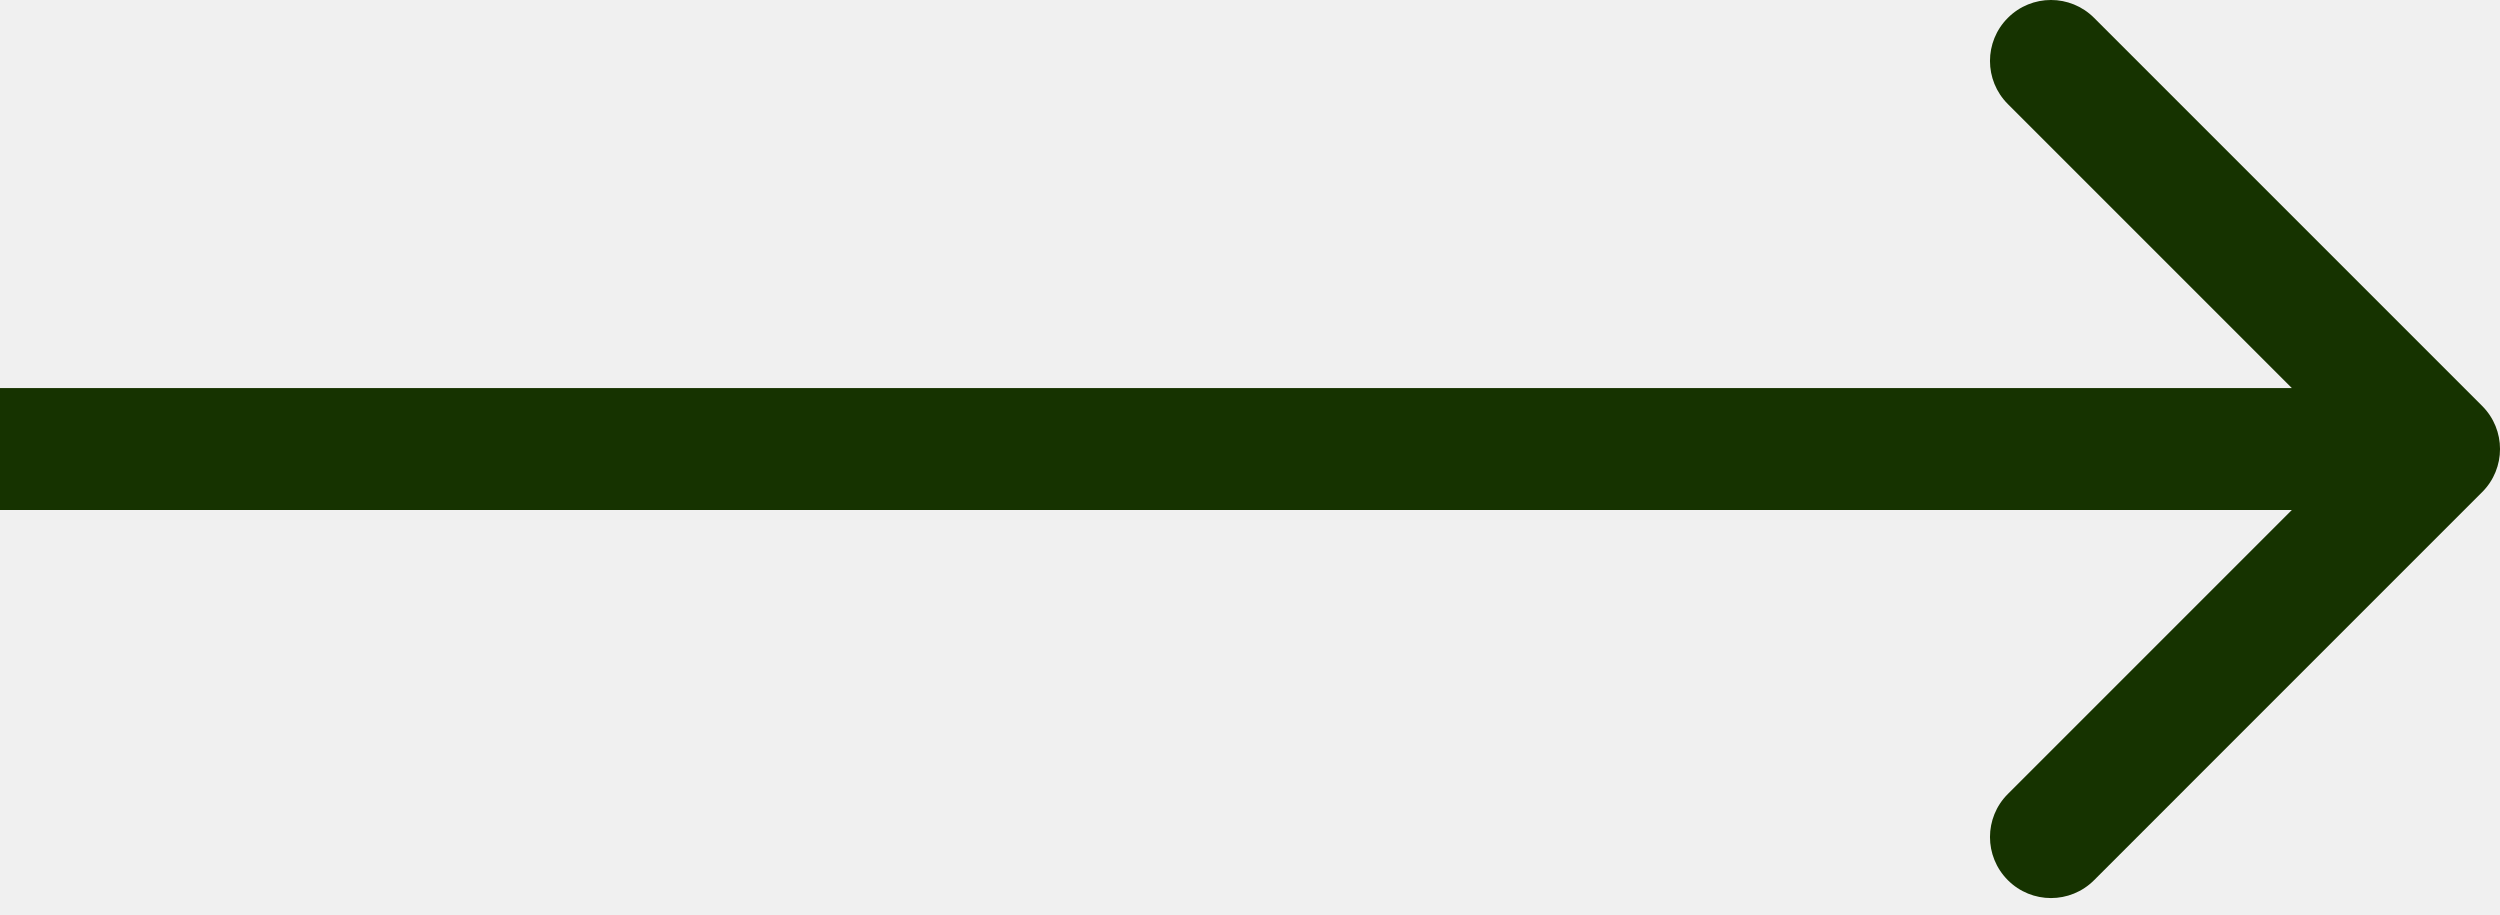
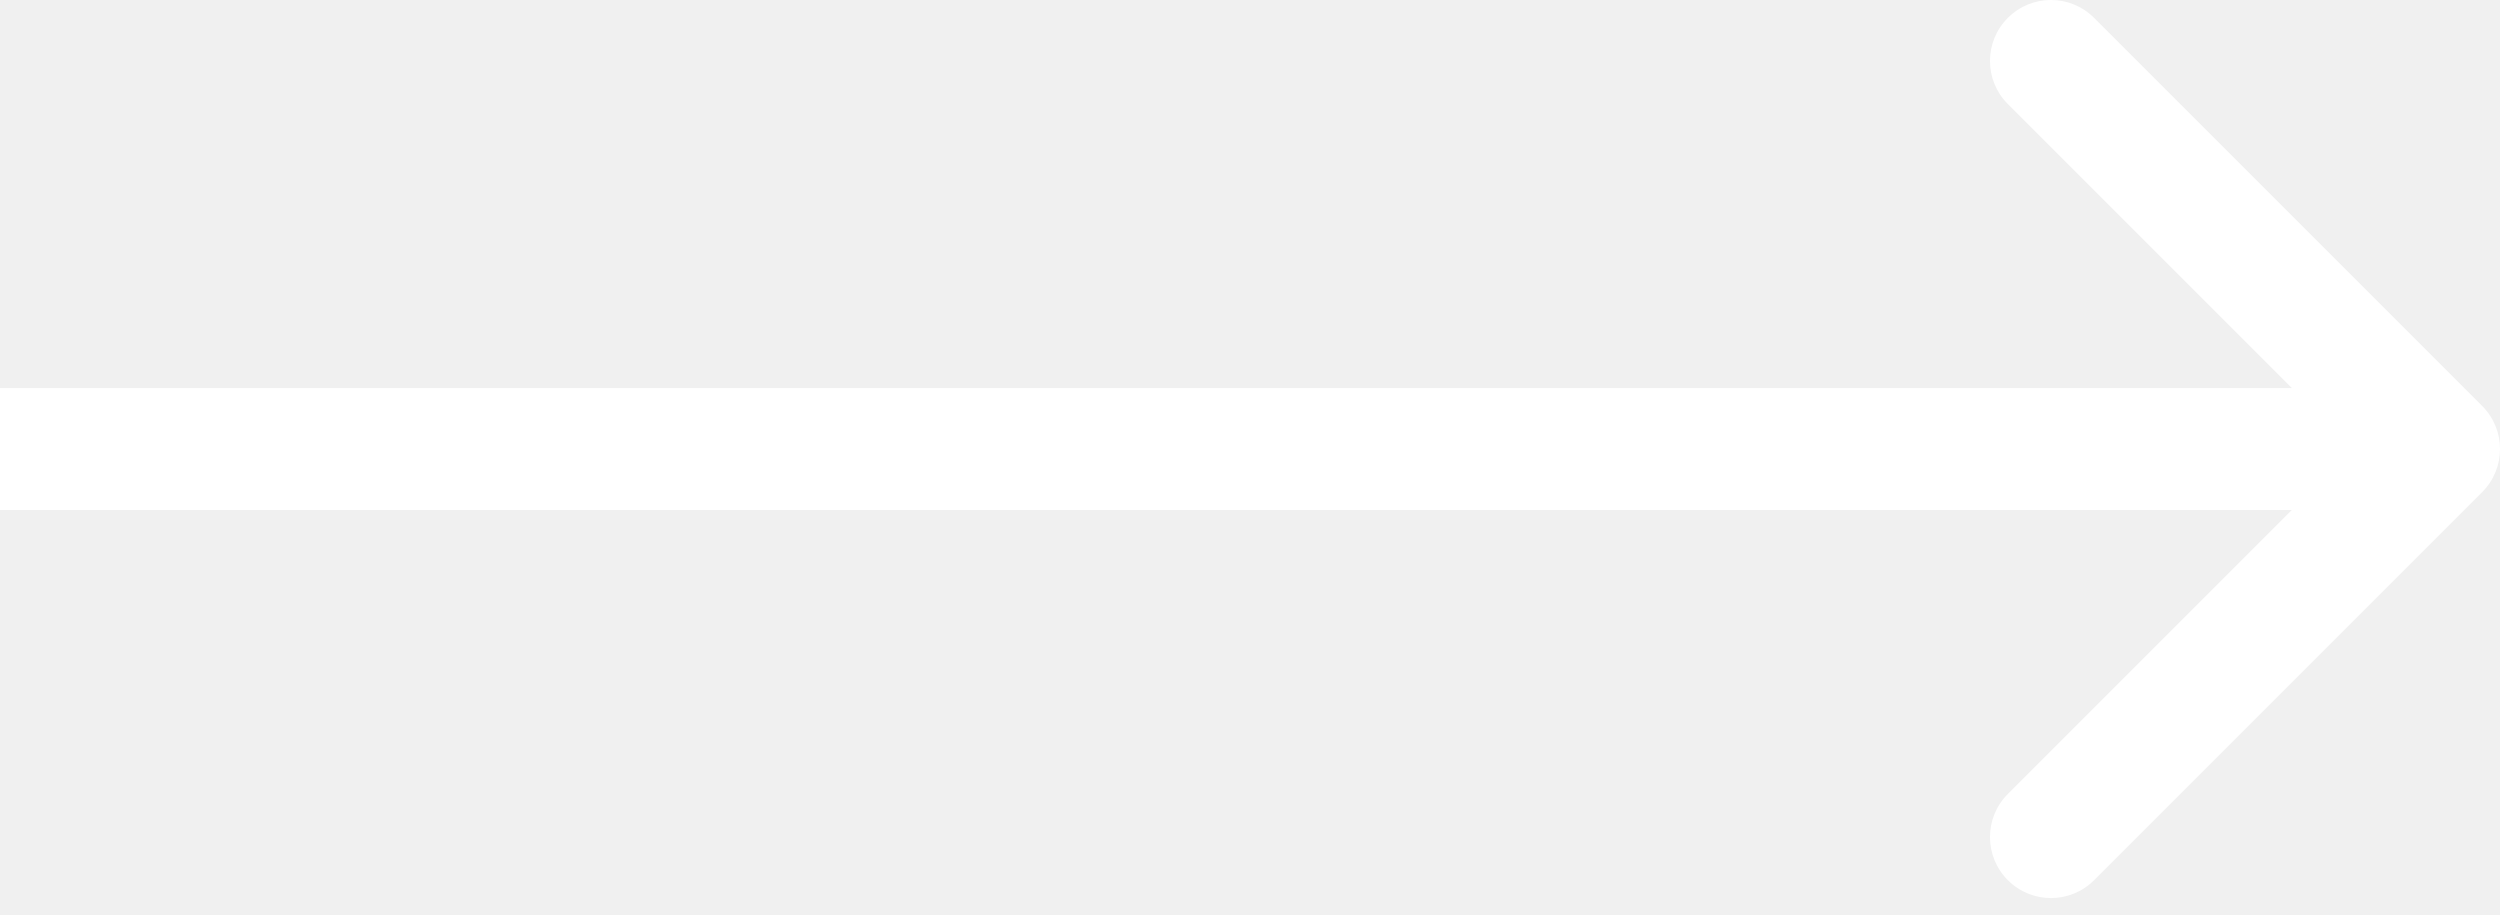
<svg xmlns="http://www.w3.org/2000/svg" width="41" height="15" viewBox="0 0 41 15" fill="none">
-   <path fill-rule="evenodd" clip-rule="evenodd" d="M40.707 6.657C41.098 7.047 41.098 7.681 40.707 8.071L34.343 14.435C33.953 14.826 33.319 14.826 32.929 14.435C32.538 14.044 32.538 13.411 32.929 13.021L37.586 8.364L0 8.364L1.74845e-07 6.364L37.586 6.364L32.929 1.707C32.538 1.317 32.538 0.683 32.929 0.293C33.319 -0.098 33.953 -0.098 34.343 0.293L40.707 6.657Z" fill="#163300" />
+   <path fill-rule="evenodd" clip-rule="evenodd" d="M40.707 6.657C41.098 7.047 41.098 7.681 40.707 8.071L34.343 14.435C33.953 14.826 33.319 14.826 32.929 14.435C32.538 14.044 32.538 13.411 32.929 13.021L37.586 8.364L0 8.364L1.74845e-07 6.364L37.586 6.364L32.929 1.707C32.538 1.317 32.538 0.683 32.929 0.293C33.319 -0.098 33.953 -0.098 34.343 0.293L40.707 6.657Z" fill="#ffffff" />
</svg>
